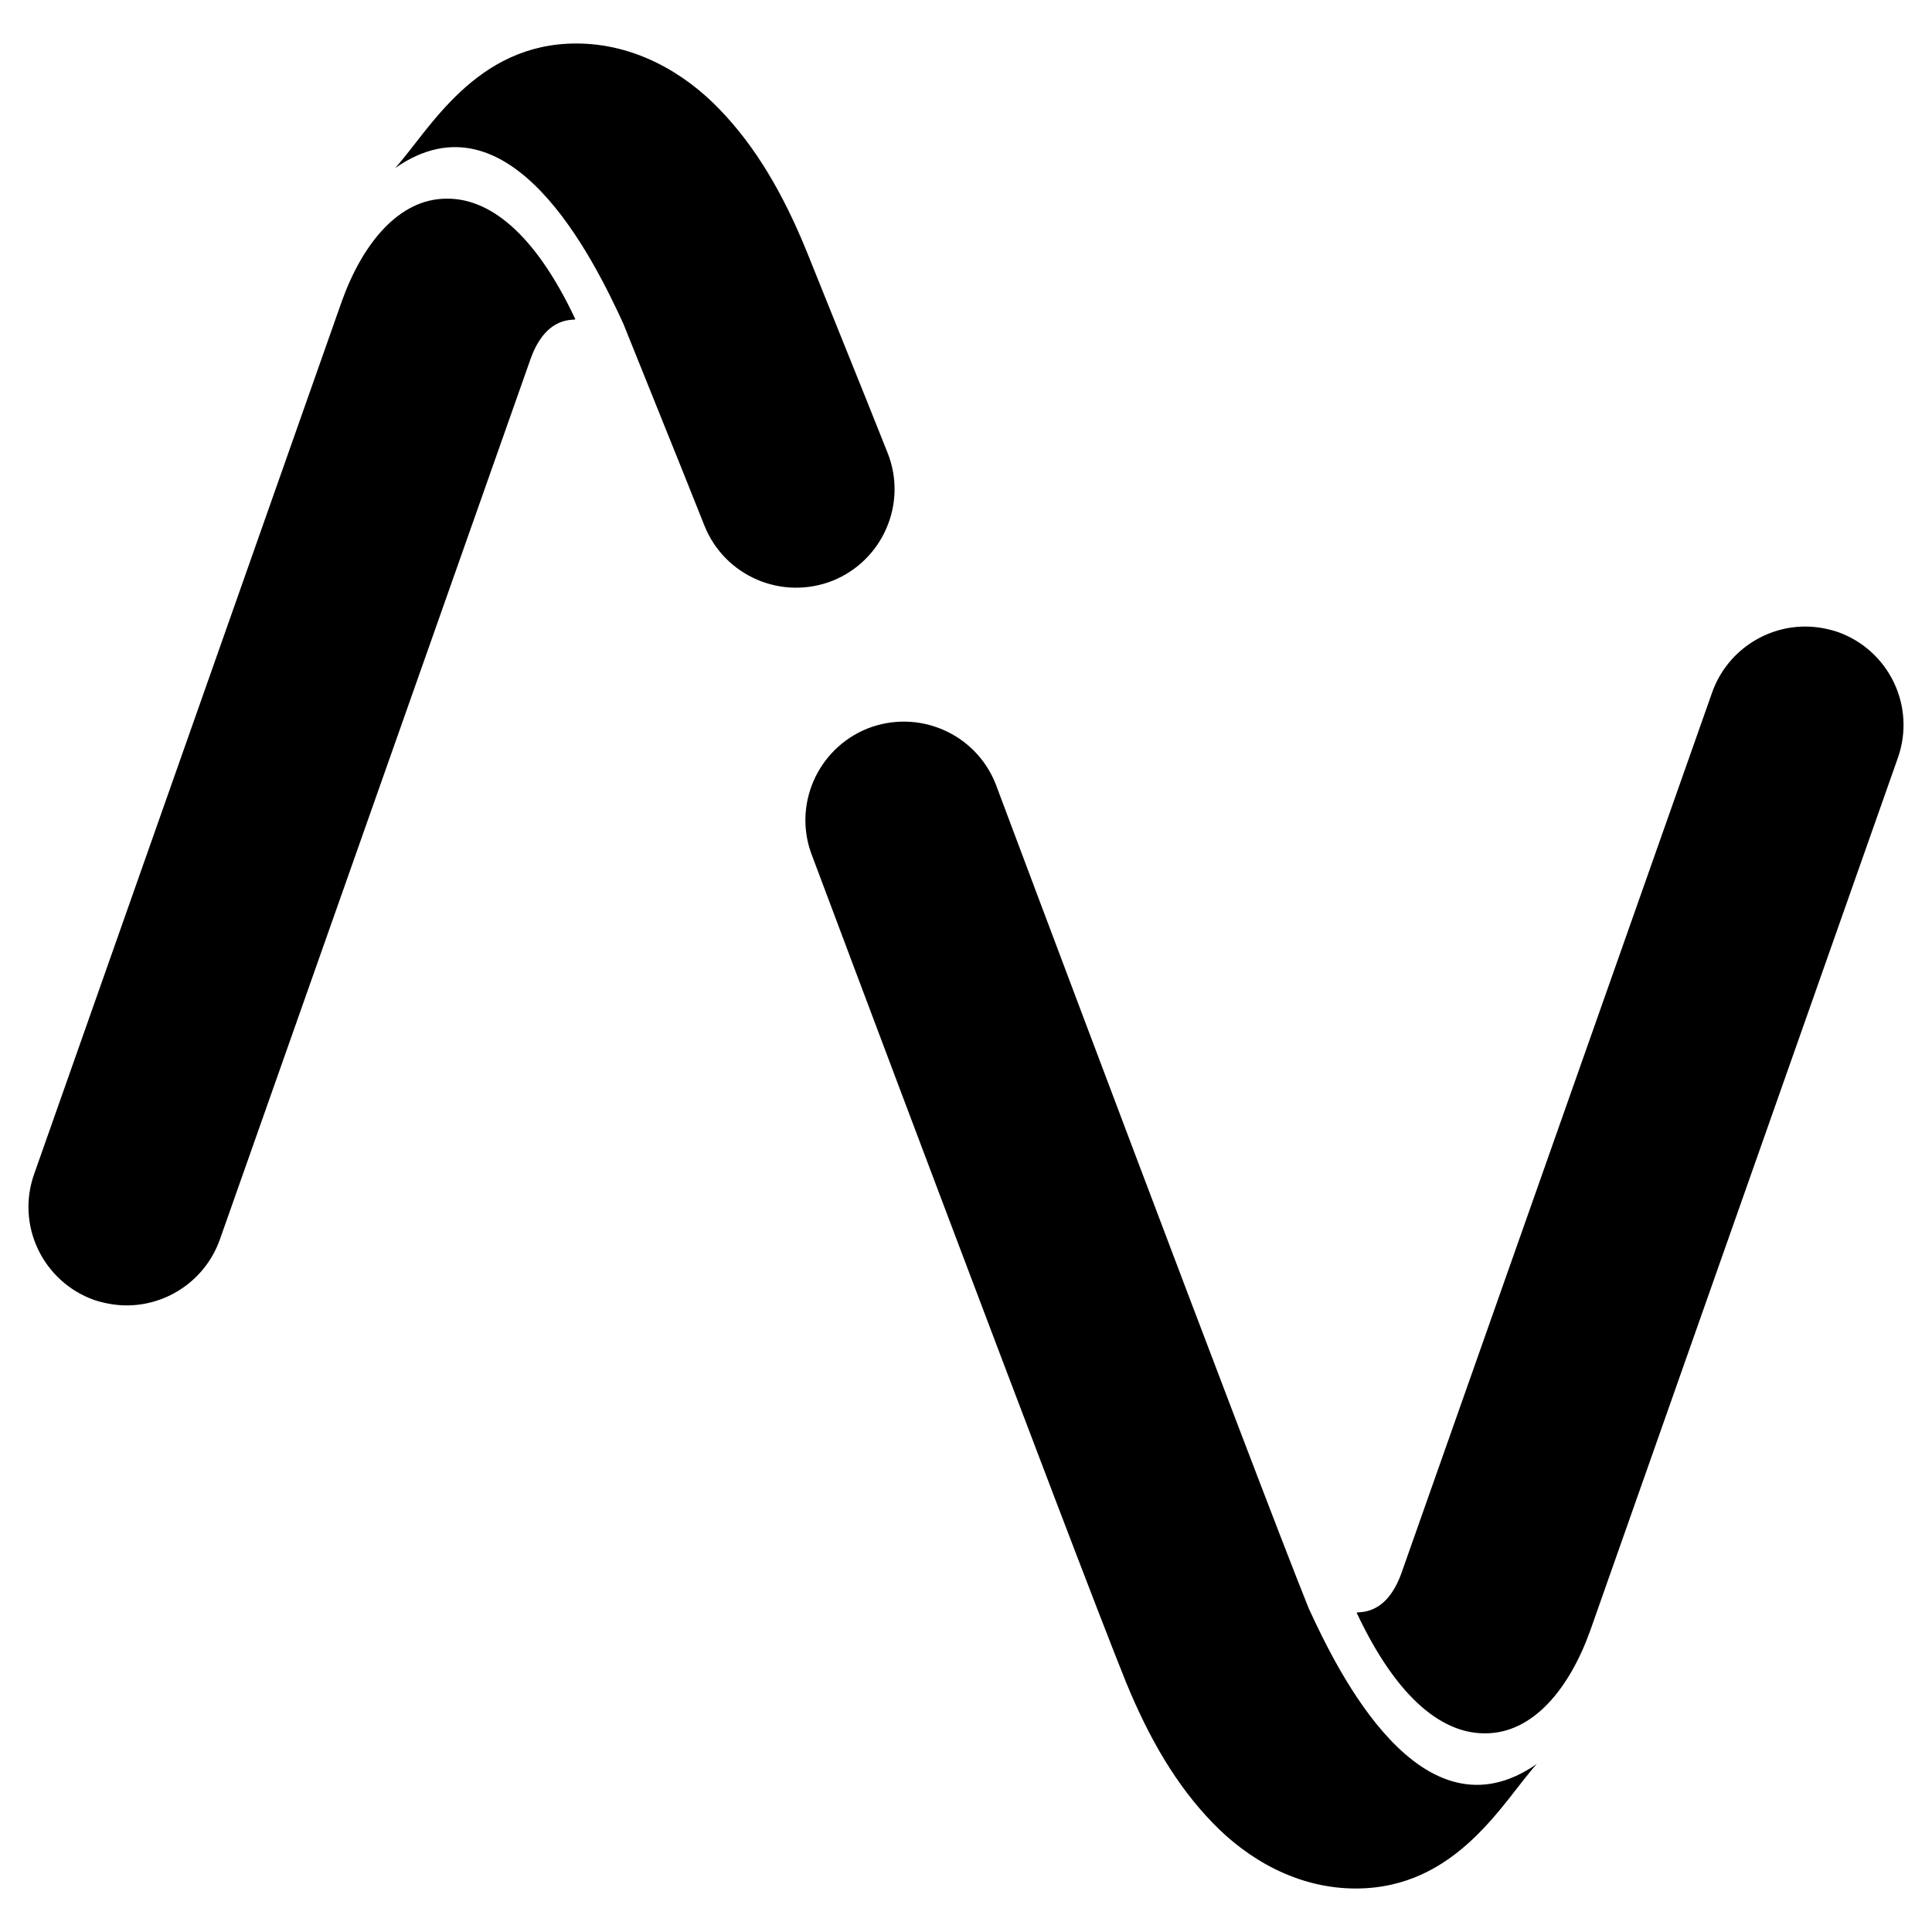
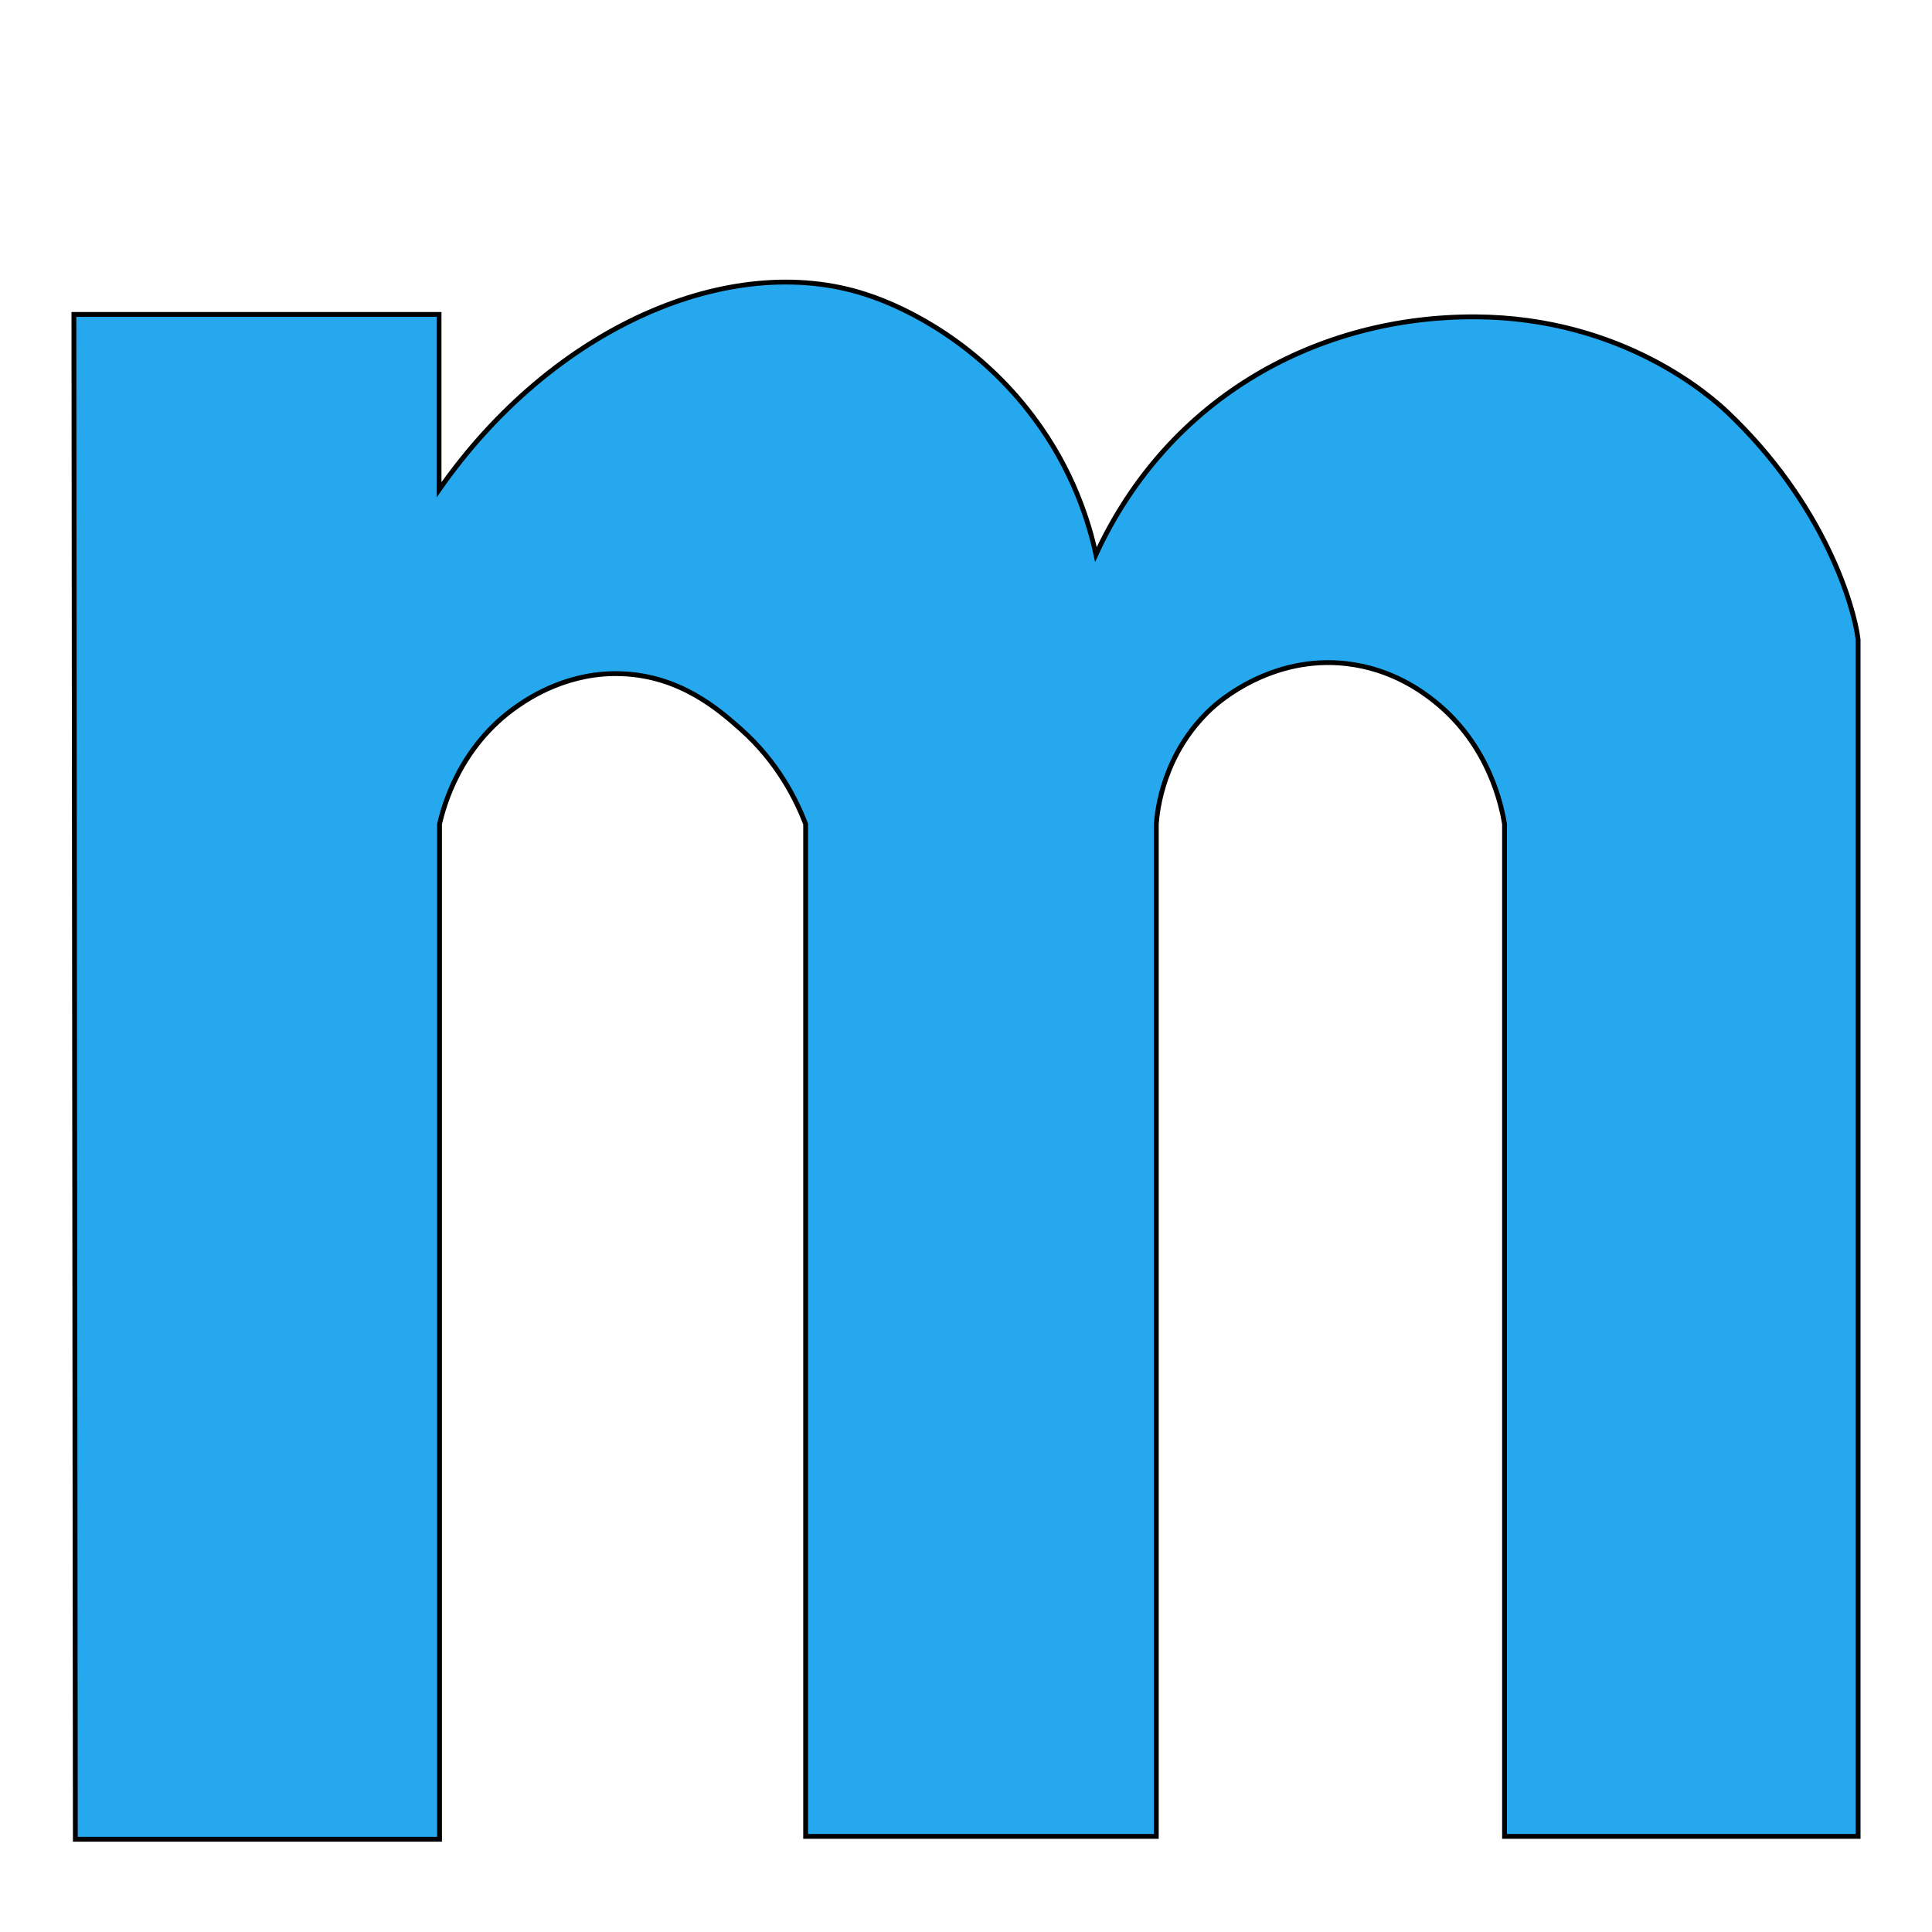
- <svg xmlns="http://www.w3.org/2000/svg" version="1.1" id="Layer_1" x="0px" y="0px" width="400px" height="400px" viewBox="0 0 79.369 79.37" enable-background="new 0 0 79.369 79.37" xml:space="preserve">
-   <path d="M16.234,6.904c1.398-1.555,3.293-5.117,7.438-5.117c2.398,0,4.445,1.203,5.887,2.703c1.484,1.535,2.598,3.445,3.551,5.766  c2.16,5.348,3.352,8.336,3.352,8.344c0.828,2.074-0.188,4.422-2.258,5.258c-2.082,0.82-4.434-0.184-5.266-2.266  c0-0.012-1.18-2.961-3.332-8.297C24.414,10.705,20.969,3.599,16.234,6.904" />
-   <path d="M3.869,53.406c-2.113-0.758-3.211-3.063-2.469-5.168l12.641-35.859c0.844-2.355,2.341-4.229,4.323-4.217  c1.663-0.013,3.554,1.296,5.272,4.953c-0.025,0.07-1.176-0.201-1.833,1.611L9.029,50.929c-0.59,1.652-2.152,2.699-3.82,2.699  C4.756,53.628,4.314,53.55,3.869,53.406" />
-   <path d="M63.135,72.465c-1.398,1.555-3.292,5.118-7.438,5.118c-2.398,0-4.445-1.204-5.886-2.704  c-1.484-1.535-2.599-3.445-3.551-5.766c-2.16-5.348-12.885-33.916-12.885-33.924c-0.828-2.074,0.188-4.422,2.258-5.258  c2.082-0.82,4.434,0.184,5.266,2.266c0,0.012,10.713,28.541,12.865,33.877C54.955,68.665,58.401,75.771,63.135,72.465" />
-   <path d="M75.5,25.963c2.113,0.757,3.211,3.062,2.469,5.167l-12.641,35.86c-0.843,2.355-2.34,4.229-4.323,4.218  c-1.663,0.012-3.553-1.298-5.272-4.954c0.025-0.07,1.177,0.201,1.834-1.611L70.34,28.439c0.59-1.652,2.152-2.699,3.82-2.699  C74.613,25.74,75.056,25.818,75.5,25.963" />
+ <svg xmlns="http://www.w3.org/2000/svg" version="1.1" id="Layer_1" x="0px" y="0px" viewBox="150 -150 400 400" style="enable-background:new 150 -150 400 400;" xml:space="preserve">
+   <style type="text/css">
+ 	.st0{fill:#26A8EF;stroke:#000000;stroke-miterlimit:10;}
+ </style>
+   <g id="XMLID_1_">
+ </g>
+   <path class="st0" d="M534.7,224.7V-17.6c-0.8-6.7-6.9-28-27.2-47.2c-3.2-3-21.4-19.4-51.9-19.6c-32.4-0.2-63.5,16.3-78.7,49.2  c-1.4-6.5-4.7-17.5-13-28.5c-11-14.7-25.4-22.4-34.8-25.4c-27.9-9-64.6,6.7-88.2,40.5c0-12.1,0-33.2,0-33.2v-3.1h-71.8h-3.8  l0.3,315.7h5.2H241v-1.5V20.6c0.8-3.4,4-16,16.1-24.4c2.6-1.8,10.7-7.2,21.8-6.7C291-10,299-2.9,303.3,0.9  c7.8,6.9,11.6,14.8,13.5,19.7c0,69.9,0,139.8,0,209.6h72.6c0-69.9,0-139.8,0-209.6c0.2-2.8,1.4-14.6,11.4-23.9  c1.4-1.3,12.4-11.1,28-9.3c9.5,1.1,15.8,5.9,18.2,7.8c11.4,9.1,13.9,21.8,14.5,25.4v209.6h73.2V224.7z" />
</svg>
